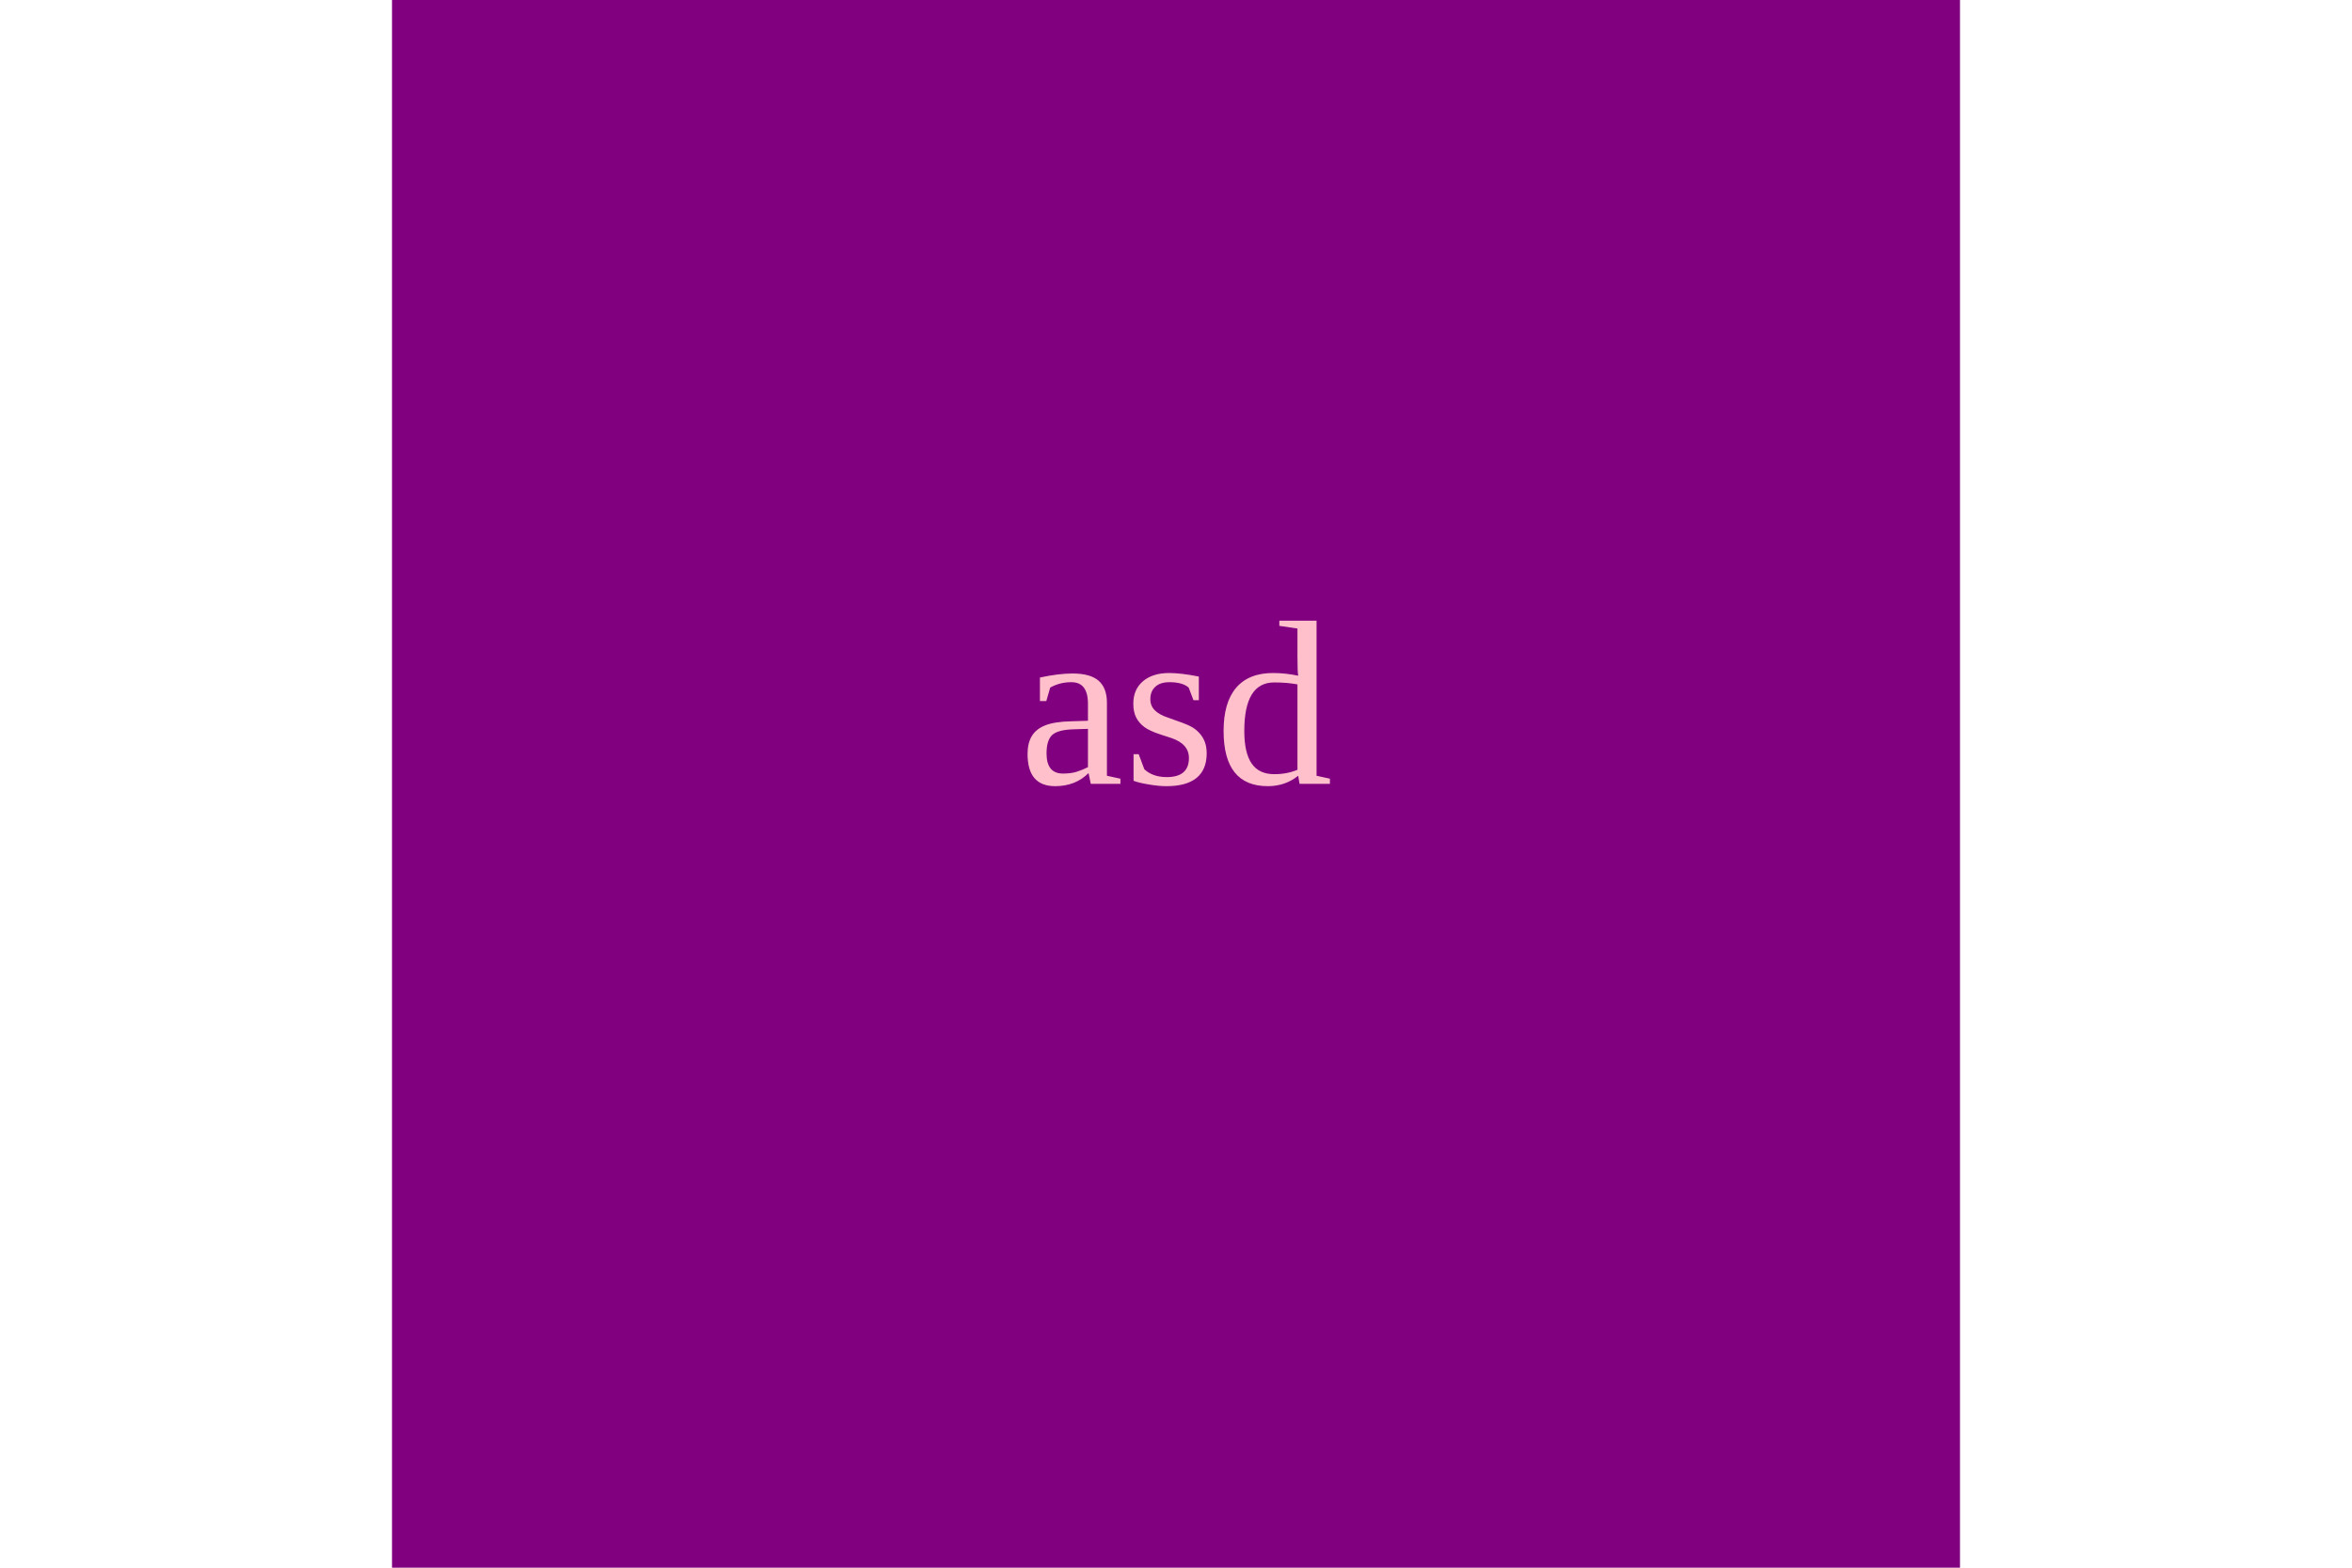
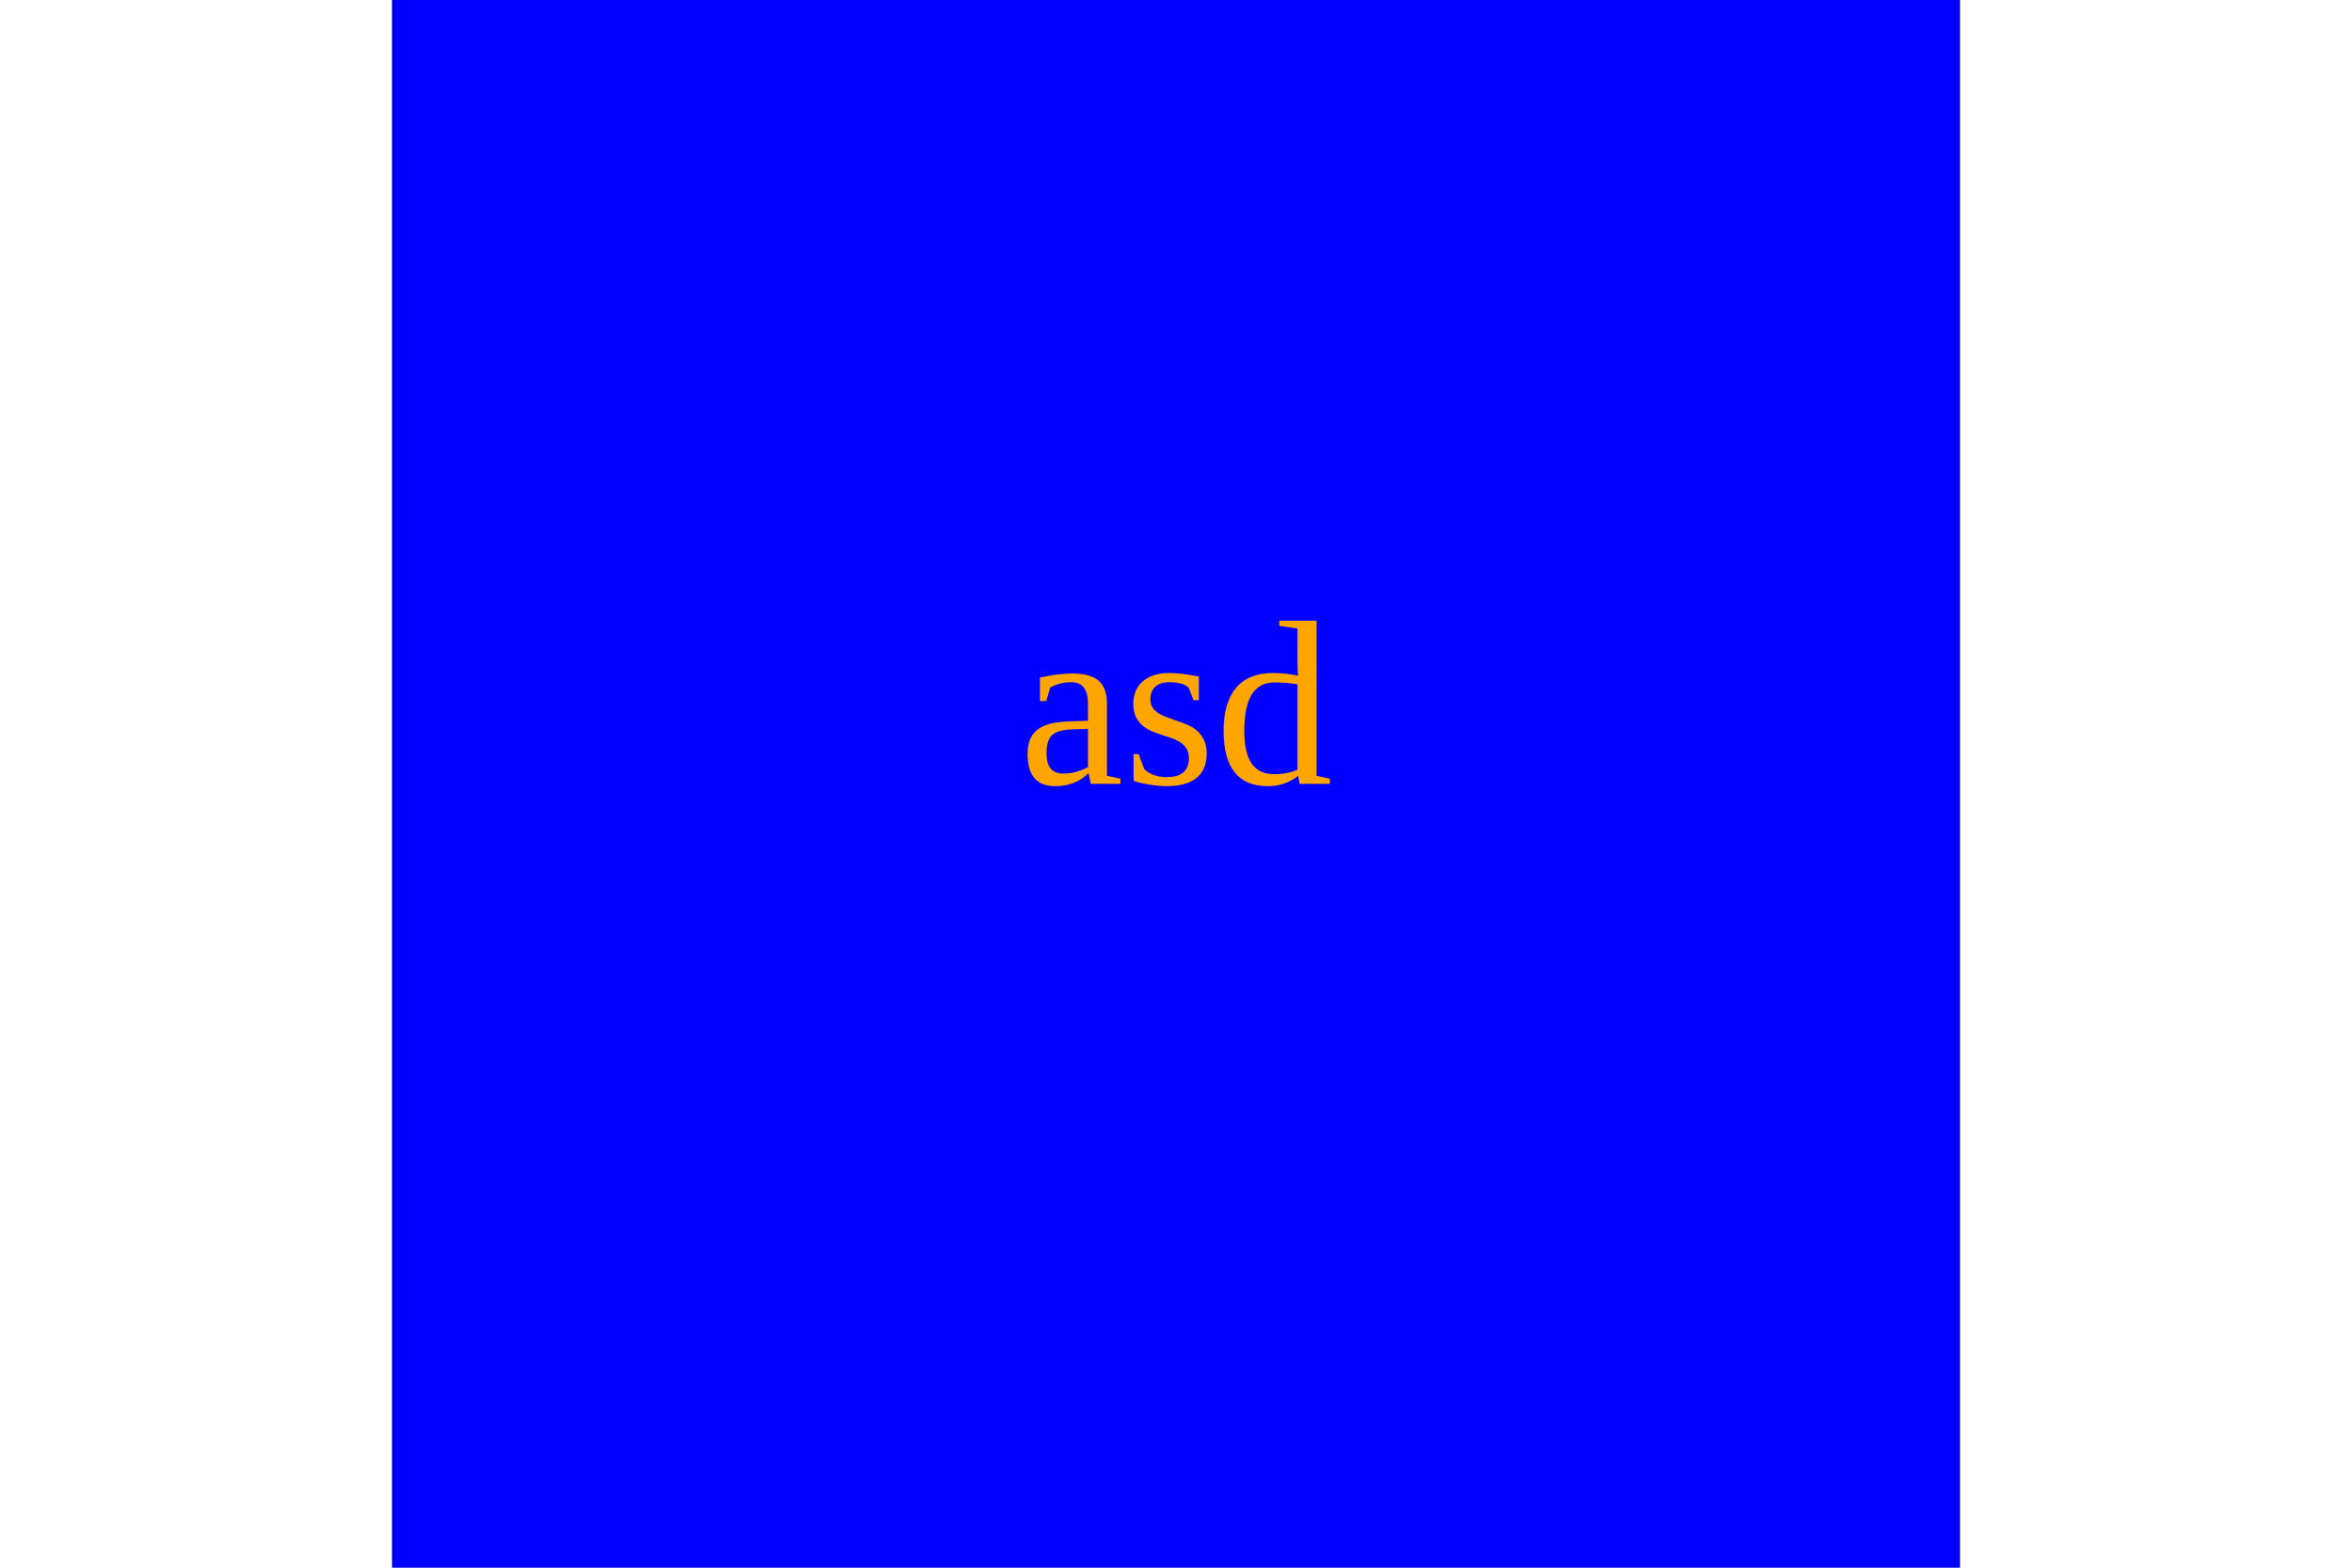
<svg xmlns="http://www.w3.org/2000/svg" width="300" height="200">
-   <rect width="200" height="200" fill="purple" x="50%" y="50%" transform="translate(-100,-100)" />
-   <text x="50%" y="50%" fill="pink" font-size="30" text-anchor="middle" alignment-baseline="middle">asd</text>
+   <rect width="200" height="200" fill="blue" x="50%" y="50%" transform="translate(-100,-100)" />
+   <text x="50%" y="50%" fill="orange" font-size="30" text-anchor="middle" alignment-baseline="middle">asd</text>
</svg>
